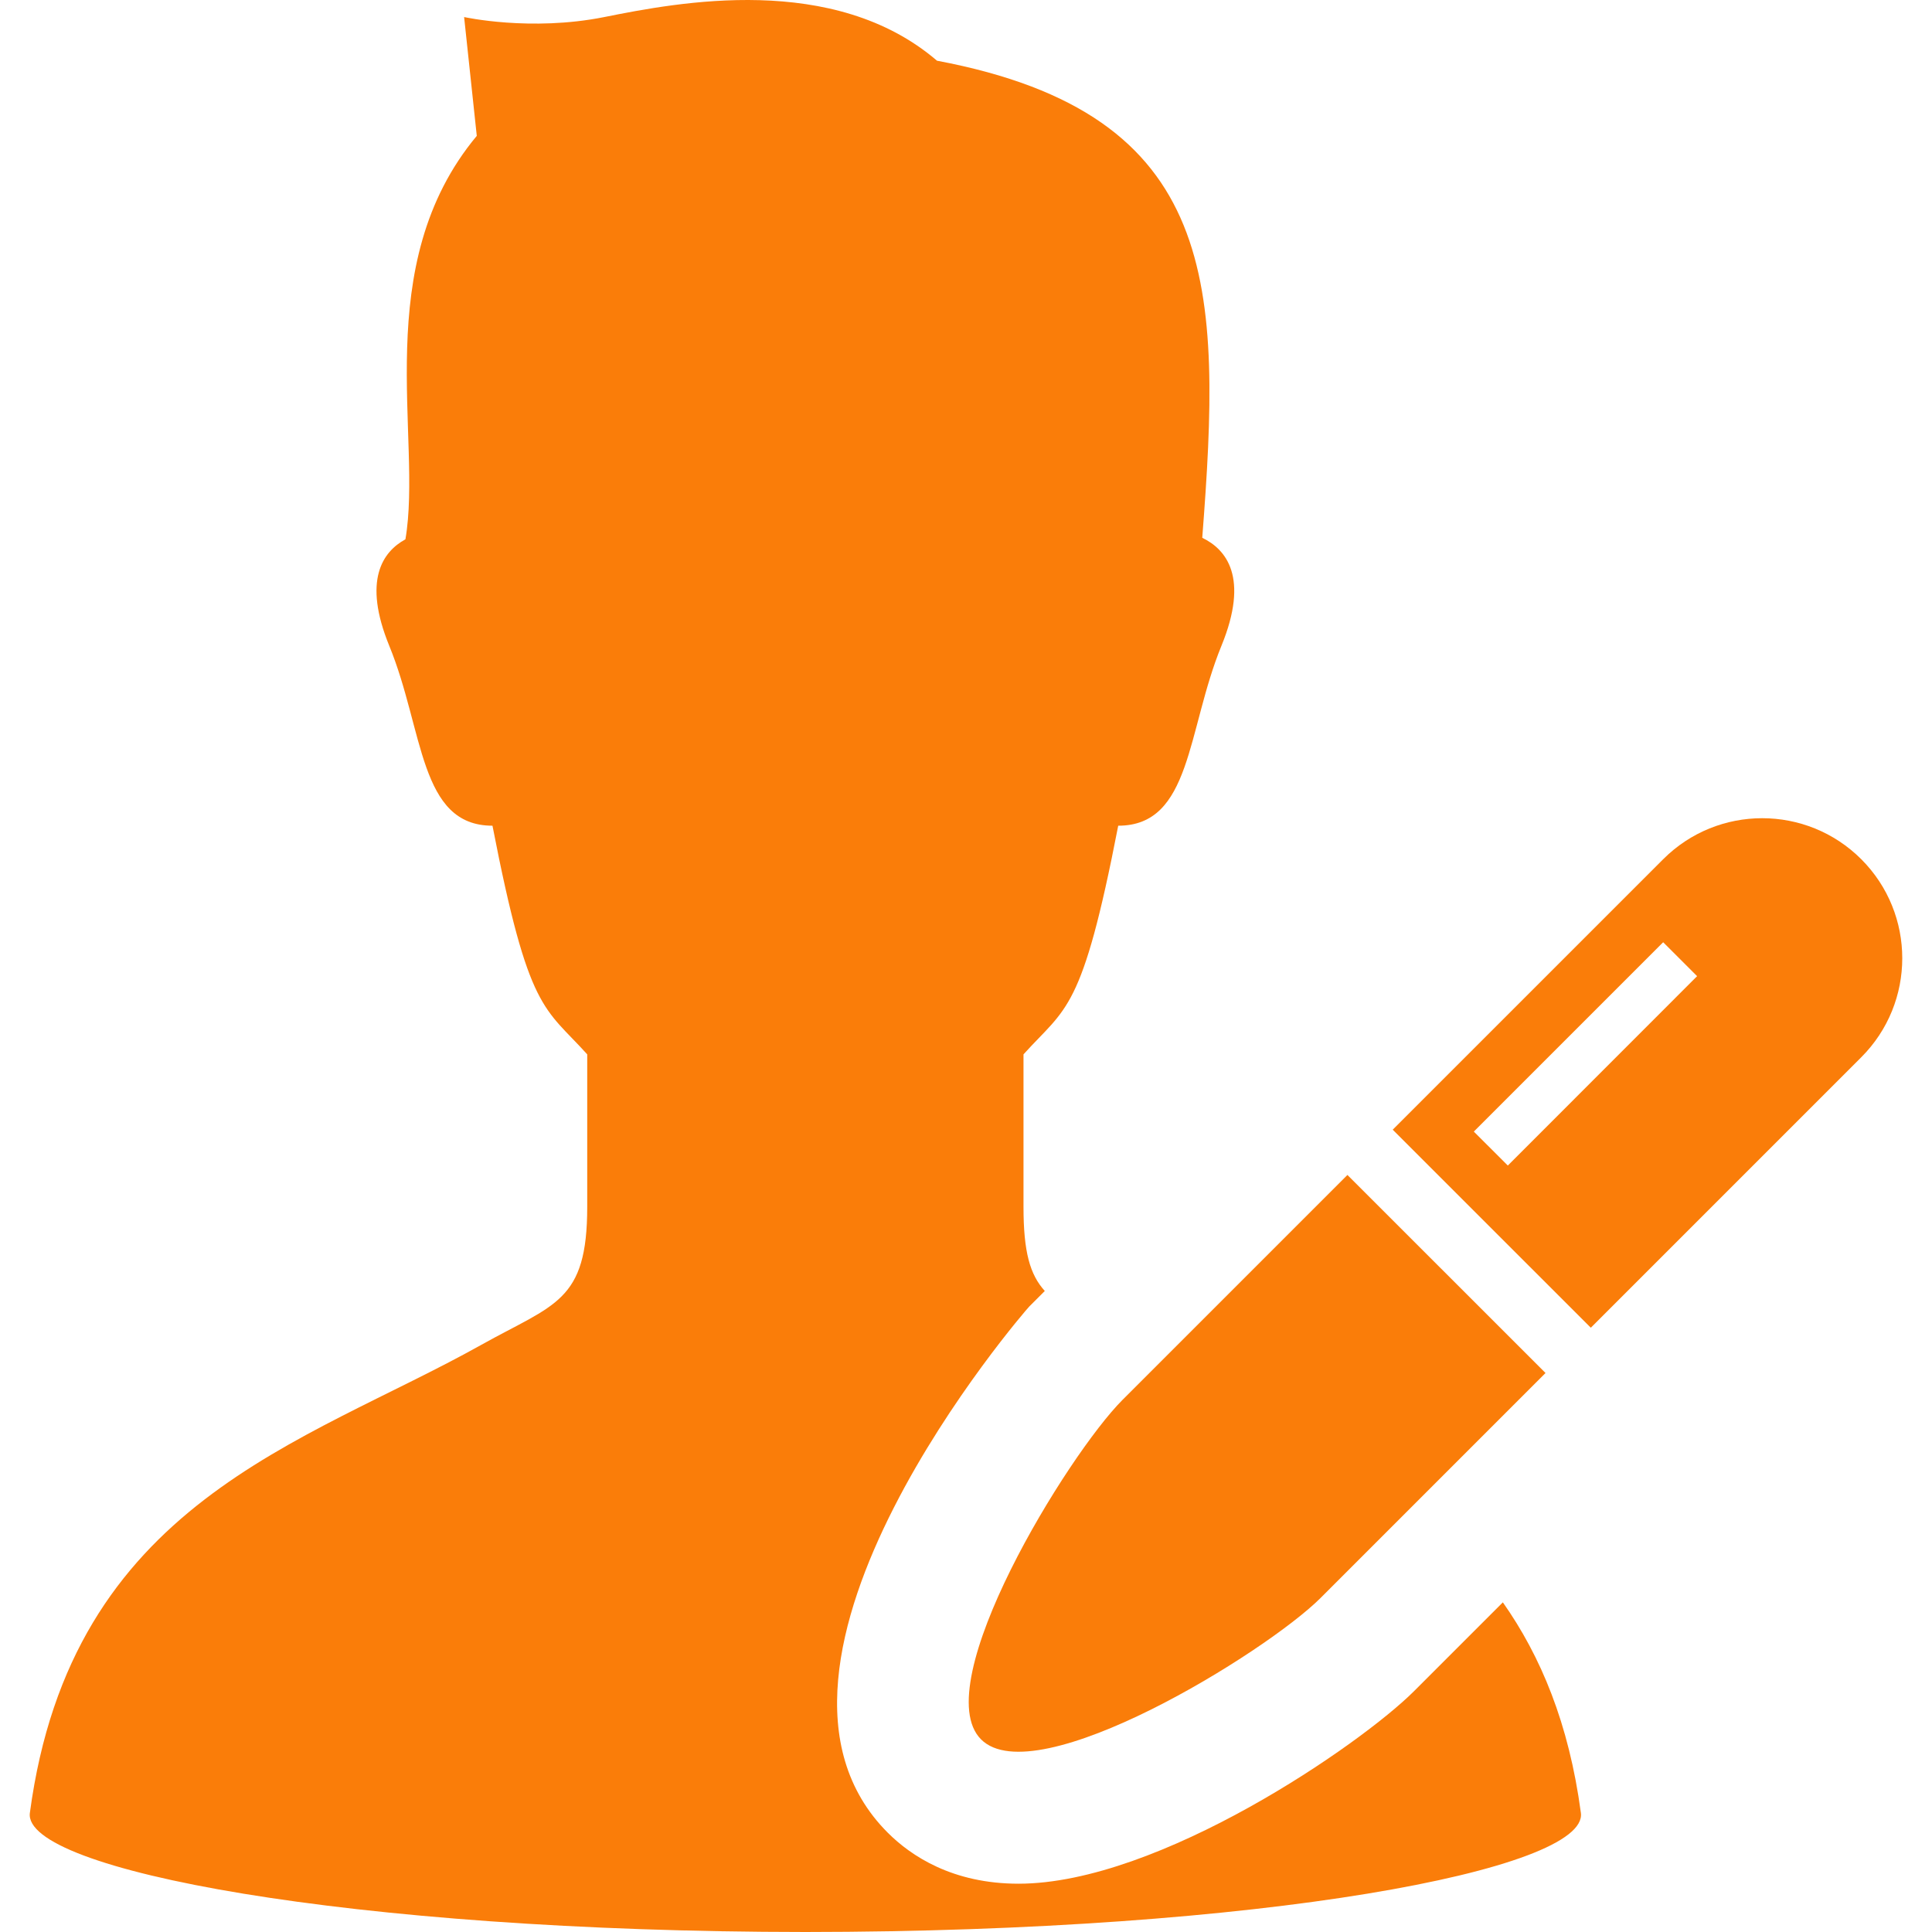
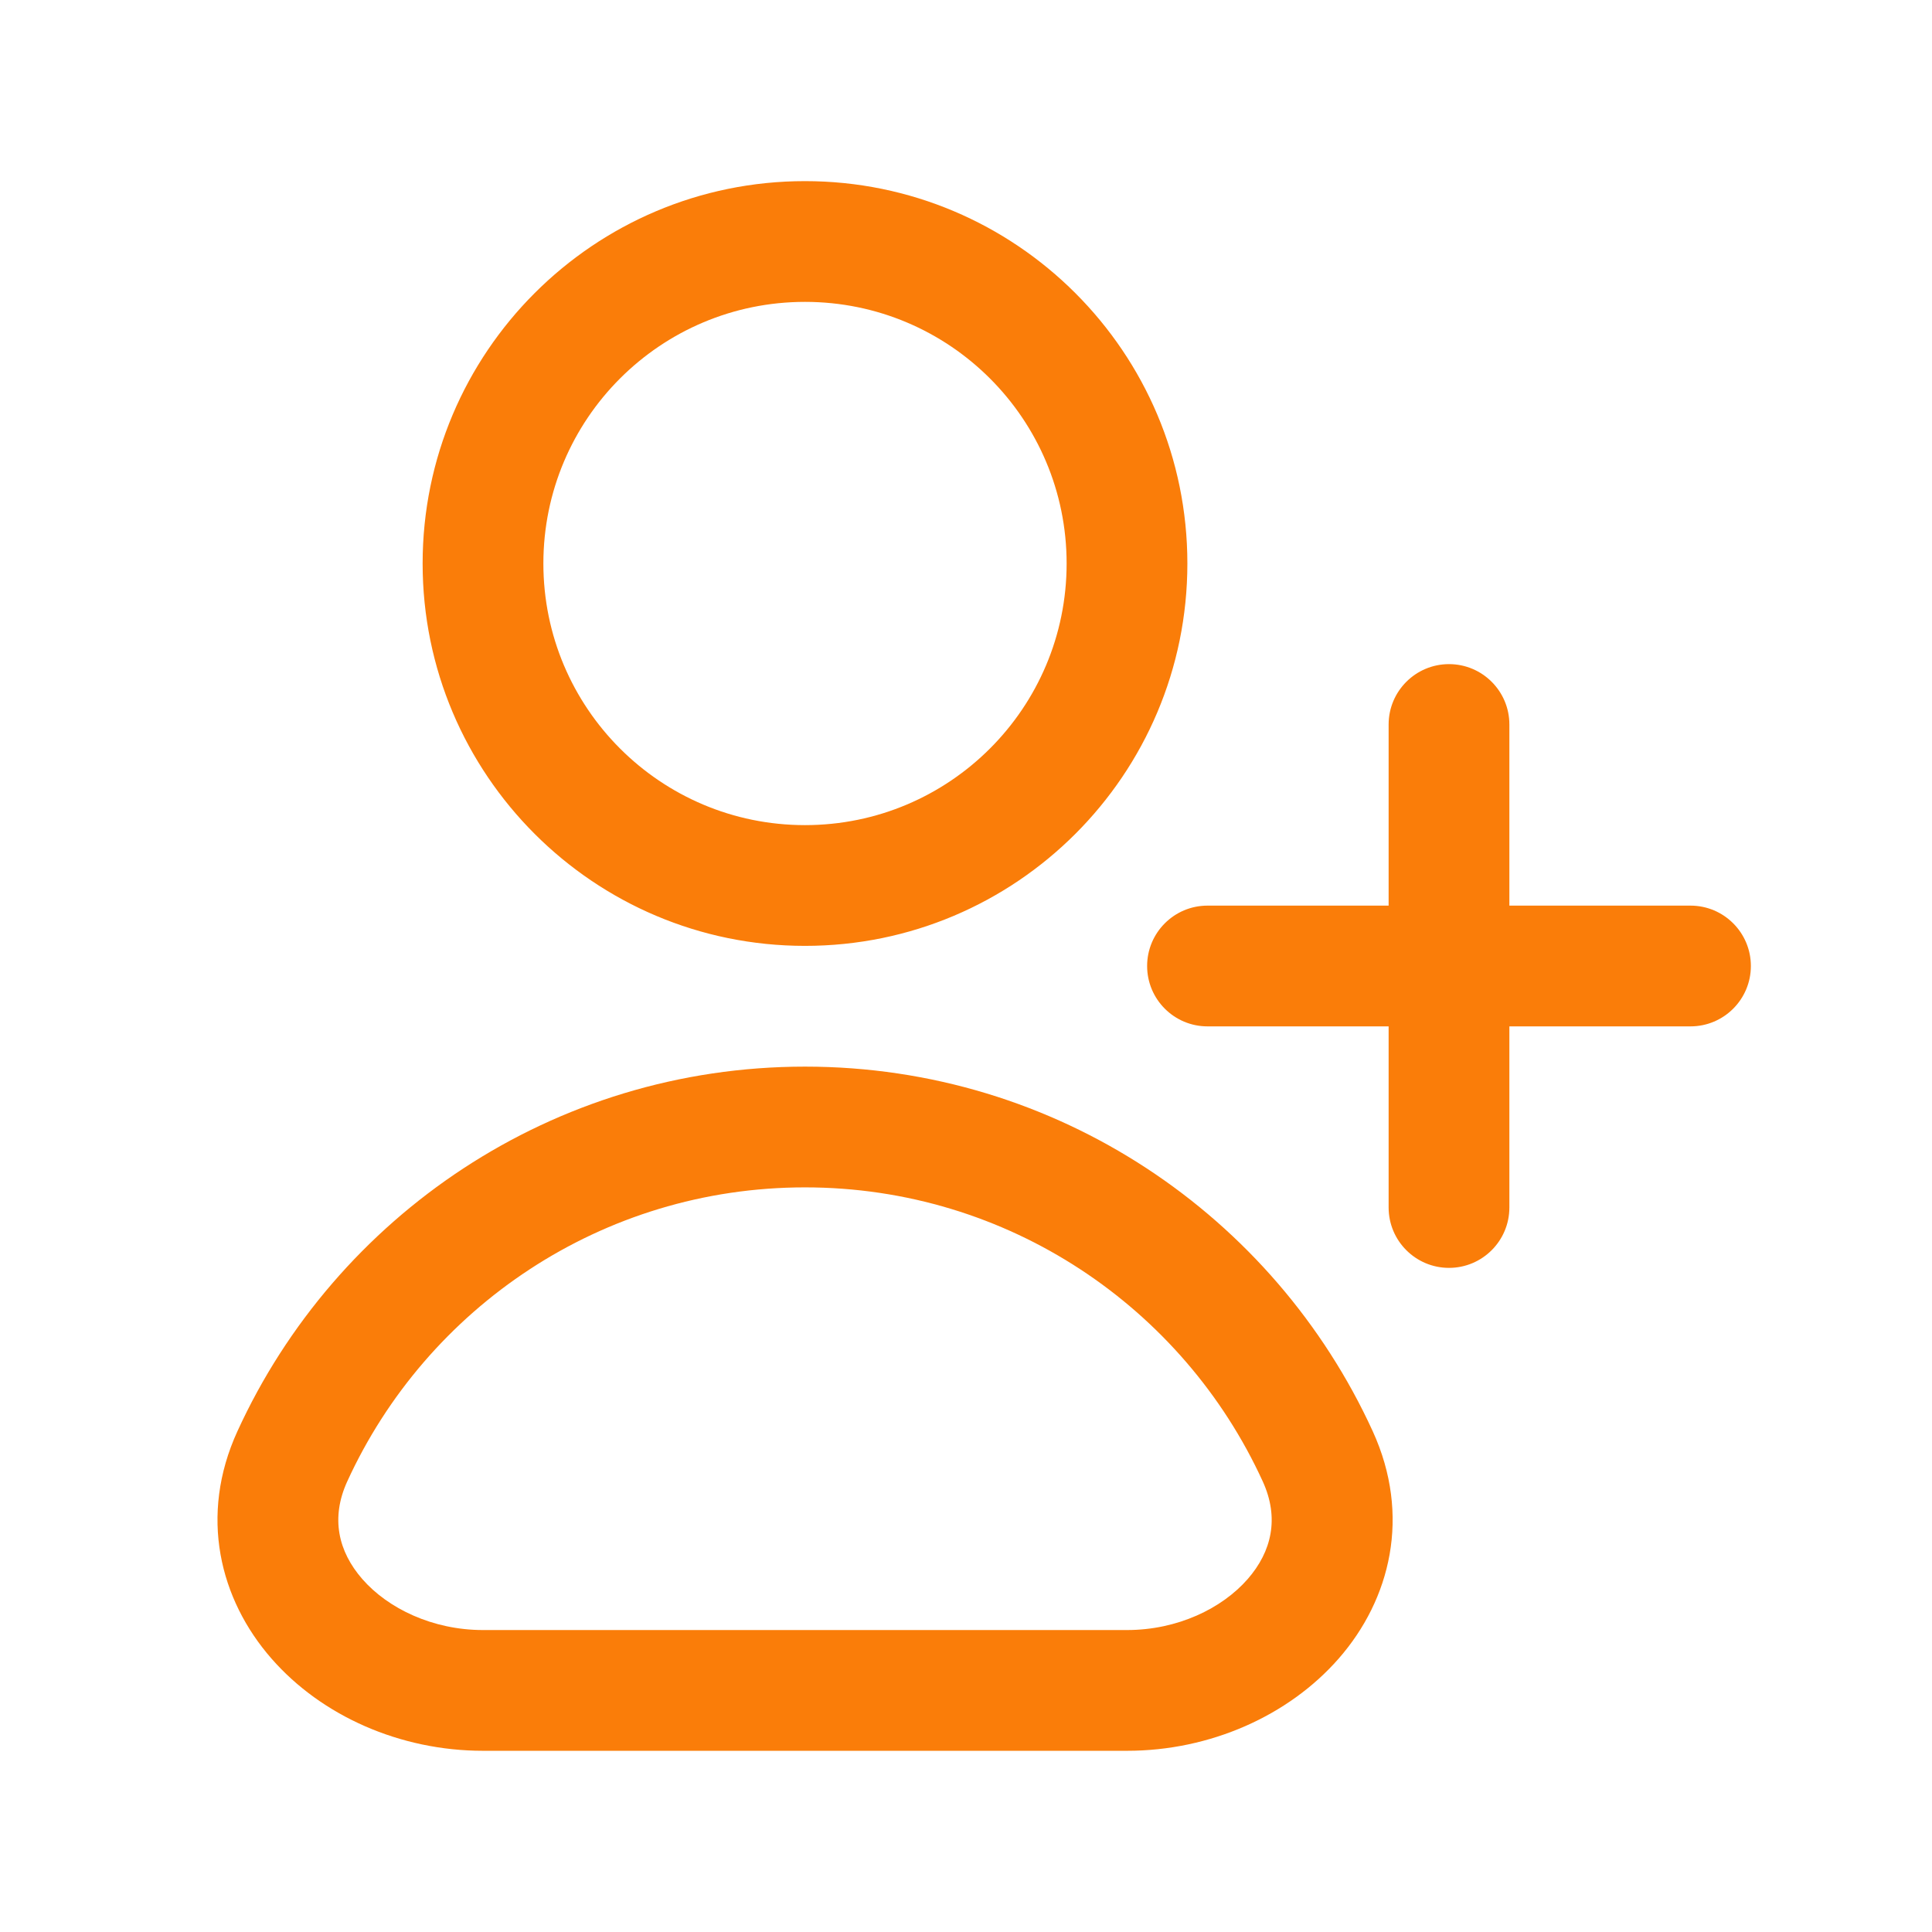
- <svg xmlns="http://www.w3.org/2000/svg" height="50px" width="50px" version="1.1" id="_x32_" viewBox="0 0 512 512" xml:space="preserve">
-   <style type="text/css">
- 	.st0{fill:#FA7D09;}
- </style>
-   <g>
-     <path class="st0" d="M259.993,460.958c14.498,14.498,75.487-23.002,89.985-37.492l59.598-59.606l-52.494-52.485l-59.597,59.597   C282.996,385.462,245.504,446.46,259.993,460.958z" />
-     <path class="st0" d="M493.251,227.7c-14.498-14.49-37.996-14.49-52.485,0l-71.68,71.678l52.494,52.486l71.671-71.68   C507.741,265.695,507.741,242.198,493.251,227.7z M399.586,308.882l-9.008-8.999l50.18-50.18l8.991,8.99L399.586,308.882z" />
-     <path class="st0" d="M374.714,448.193c-14.071,14.055-67.572,51.008-104.791,51.008c-0.008,0,0,0-0.008,0   c-17.47,0-28.484-7.351-34.648-13.516c-44.758-44.775,36.604-138.56,37.492-139.439l4.123-4.124   c-3.944-4.354-5.644-10.348-5.644-22.302c0-8.836,0-25.256,0-40.403c11.364-12.619,15.497-11.048,25.103-60.596   c19.433,0,18.178-25.248,27.34-47.644c7.479-18.238,1.212-25.632-5.072-28.655c5.14-66.463,5.14-112.236-70.296-126.435   c-27.349-23.438-68.606-15.48-88.158-11.57c-19.536,3.911-37.159,0-37.159,0l3.355,31.49   C97.74,70.339,112.05,116.112,107.44,142.923c-5.994,3.27-11.407,10.809-4.269,28.254c9.17,22.396,7.906,47.644,27.339,47.644   c9.614,49.548,13.747,47.976,25.111,60.596c0,15.148,0,31.567,0,40.403c0,25.248-8.58,25.684-28.134,36.612   c-47.14,26.35-108.572,41.659-119.571,124.01C5.902,495.504,92.378,511.948,213.434,512   c121.04-0.052,207.524-16.496,205.518-31.558c-3.168-23.702-10.648-41.547-20.68-55.806L374.714,448.193z" />
-   </g>
+ <svg xmlns="http://www.w3.org/2000/svg" width="800px" height="800px" viewBox="0 0 24 24" fill="none">
+   <path clip-rule="evenodd" d="m6.75 7c0-1.795 1.455-3.25 3.25-3.25 1.795 0 3.25 1.455 3.25 3.25s-1.455 3.25-3.25 3.25c-1.795 0-3.25-1.455-3.25-3.25zm3.25-4.75c-2.623 0-4.75 2.127-4.75 4.75s2.127 4.75 4.75 4.75c2.623 0 4.75-2.127 4.75-4.75s-2.127-4.75-4.75-4.75zm-5.686 16.152c.987-2.157 3.163-3.652 5.686-3.652 2.524 0 4.7 1.496 5.686 3.652.208.454.113.87-.187 1.214-.32.366-.873.633-1.499.633h-8c-.626 0-1.18-.268-1.499-.633-.3-.344-.395-.76-.187-1.214zm5.686-5.152c-3.132 0-5.828 1.858-7.05 4.528-.482 1.052-.22 2.091.422 2.825.623.713 1.598 1.146 2.629 1.146h8c1.03 0 2.006-.434 2.629-1.146.642-.734.903-1.773.422-2.825-1.222-2.67-3.918-4.528-7.051-4.528zm8-5c.414 0 .75.336.75.75v2.25h2.25c.414 0 .75.336.75.75s-.336.75-.75.75h-2.25v2.25c0 .414-.336.75-.75.75s-.75-.336-.75-.75v-2.25h-2.25c-.414 0-.75-.336-.75-.75s.336-.75.75-.75h2.25v-2.25c0-.414.336-.75.75-.75z" fill="#FA7D09" fill-rule="evenodd" />
</svg>
